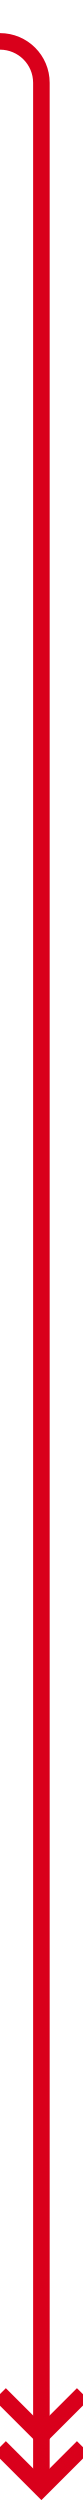
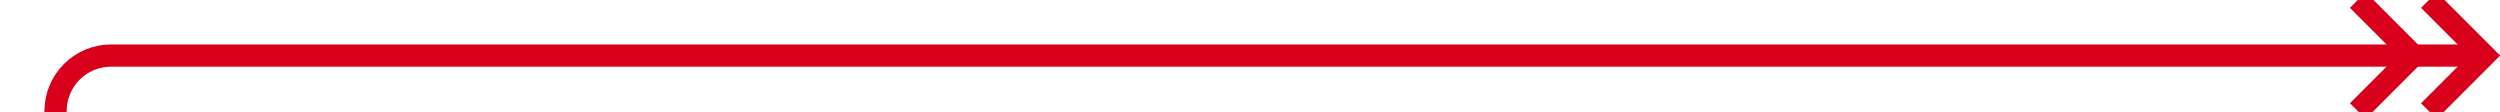
- <svg xmlns="http://www.w3.org/2000/svg" version="1.1" width="10px" height="302px" preserveAspectRatio="xMidYMin meet" viewBox="1507 2453  8 302">
-   <path d="M 1486 2458  L 1506 2458  A 5 5 0 0 1 1511 2463 L 1511 2753  " stroke-width="2" stroke="#d9001b" fill="none" />
-   <path d="M 1515.293 2747.893  L 1511 2752.186  L 1506.707 2747.893  L 1505.293 2749.307  L 1510.293 2754.307  L 1511 2755.014  L 1511.707 2754.307  L 1516.707 2749.307  L 1515.293 2747.893  Z M 1515.293 2741.493  L 1511 2745.786  L 1506.707 2741.493  L 1505.293 2742.907  L 1510.293 2747.907  L 1511 2748.614  L 1511.707 2747.907  L 1516.707 2742.907  L 1515.293 2741.493  Z " fill-rule="nonzero" fill="#d9001b" stroke="none" />
+ <svg xmlns="http://www.w3.org/2000/svg" version="1.1" width="225px" height="10px" preserveAspectRatio="xMinYMid meet" viewBox="1387 2401  225 8">
+   <path d="M 1392 2444  L 1392 2410  A 5 5 0 0 1 1397 2405 L 1610 2405  " stroke-width="2" stroke="#d9001b" fill="none" />
+   <path d="M 1604.893 2400.707  L 1609.186 2405  L 1604.893 2409.293  L 1606.307 2410.707  L 1611.307 2405.707  L 1612.014 2405  L 1611.307 2404.293  L 1606.307 2399.293  L 1604.893 2400.707  Z M 1598.493 2400.707  L 1602.786 2405  L 1598.493 2409.293  L 1599.907 2410.707  L 1604.907 2405.707  L 1605.614 2405  L 1604.907 2404.293  L 1599.907 2399.293  L 1598.493 2400.707  Z " fill-rule="nonzero" fill="#d9001b" stroke="none" />
</svg>
